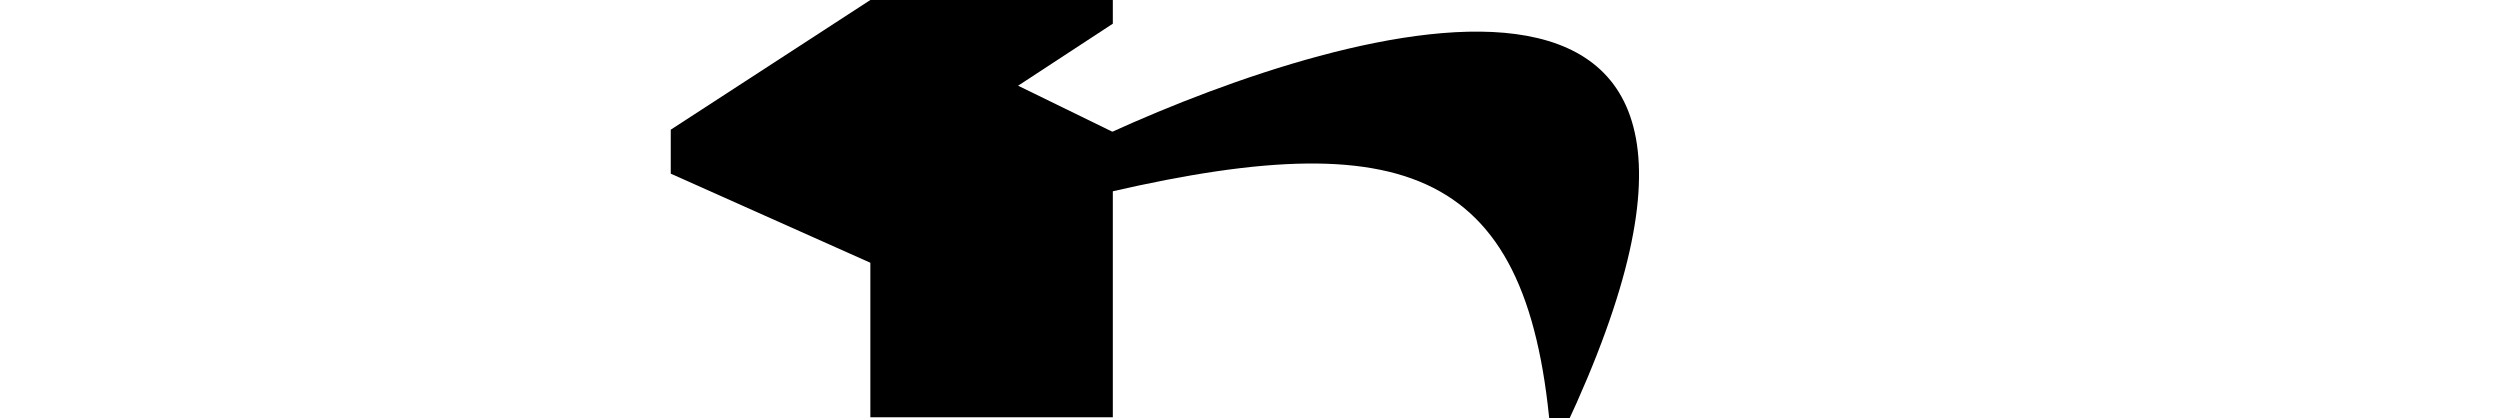
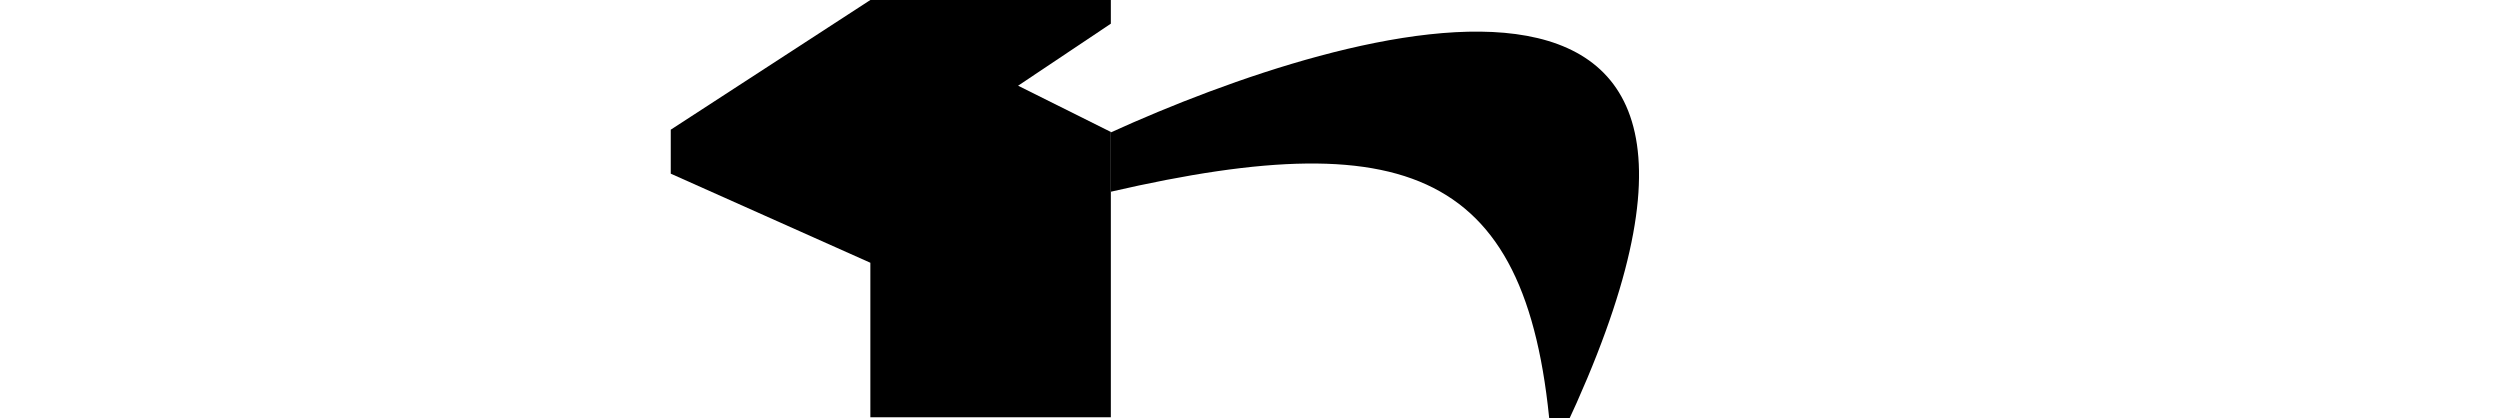
<svg xmlns="http://www.w3.org/2000/svg" width="2048" height="341.82" id="svg7265" version="1.1">
-   <defs id="defs7267" />
+   <defs id="defs7267">
+     </defs>
  <g id="layer1" transform="translate(0,-710.5422)">
-     <path style="fill:#000000;fill-opacity:1;stroke:none" d="m 911.625,710.14 0,19.803 -77.602,50.811 77.602,37.877 0,24.943 0,208.787 -198.626,0 0,-126.566 -163.517,-72.983 0,-36.029 L 713,710.543 z" id="path7252" />
+     <path style="fill:#000000;fill-opacity:1;stroke:none" d="m 910,710.14 0,19.803 -75.977,50.811 75.977,37.877 0,24.943 0,208.787 -197,0 0,-126.566 -163.519,-72.983 0,-36.029 L 713,710.543 910,710.14 z" id="path7252" />
    <path style="fill:#000000;fill-opacity:1;stroke:none" d="M 910,819.012 C 1102.661,731.386 1505.914,607.588 1271.501,1083.333 1257.7,852.903 1160.855,809.784 910,867.6 z" id="path8049" />
  </g>
</svg>
